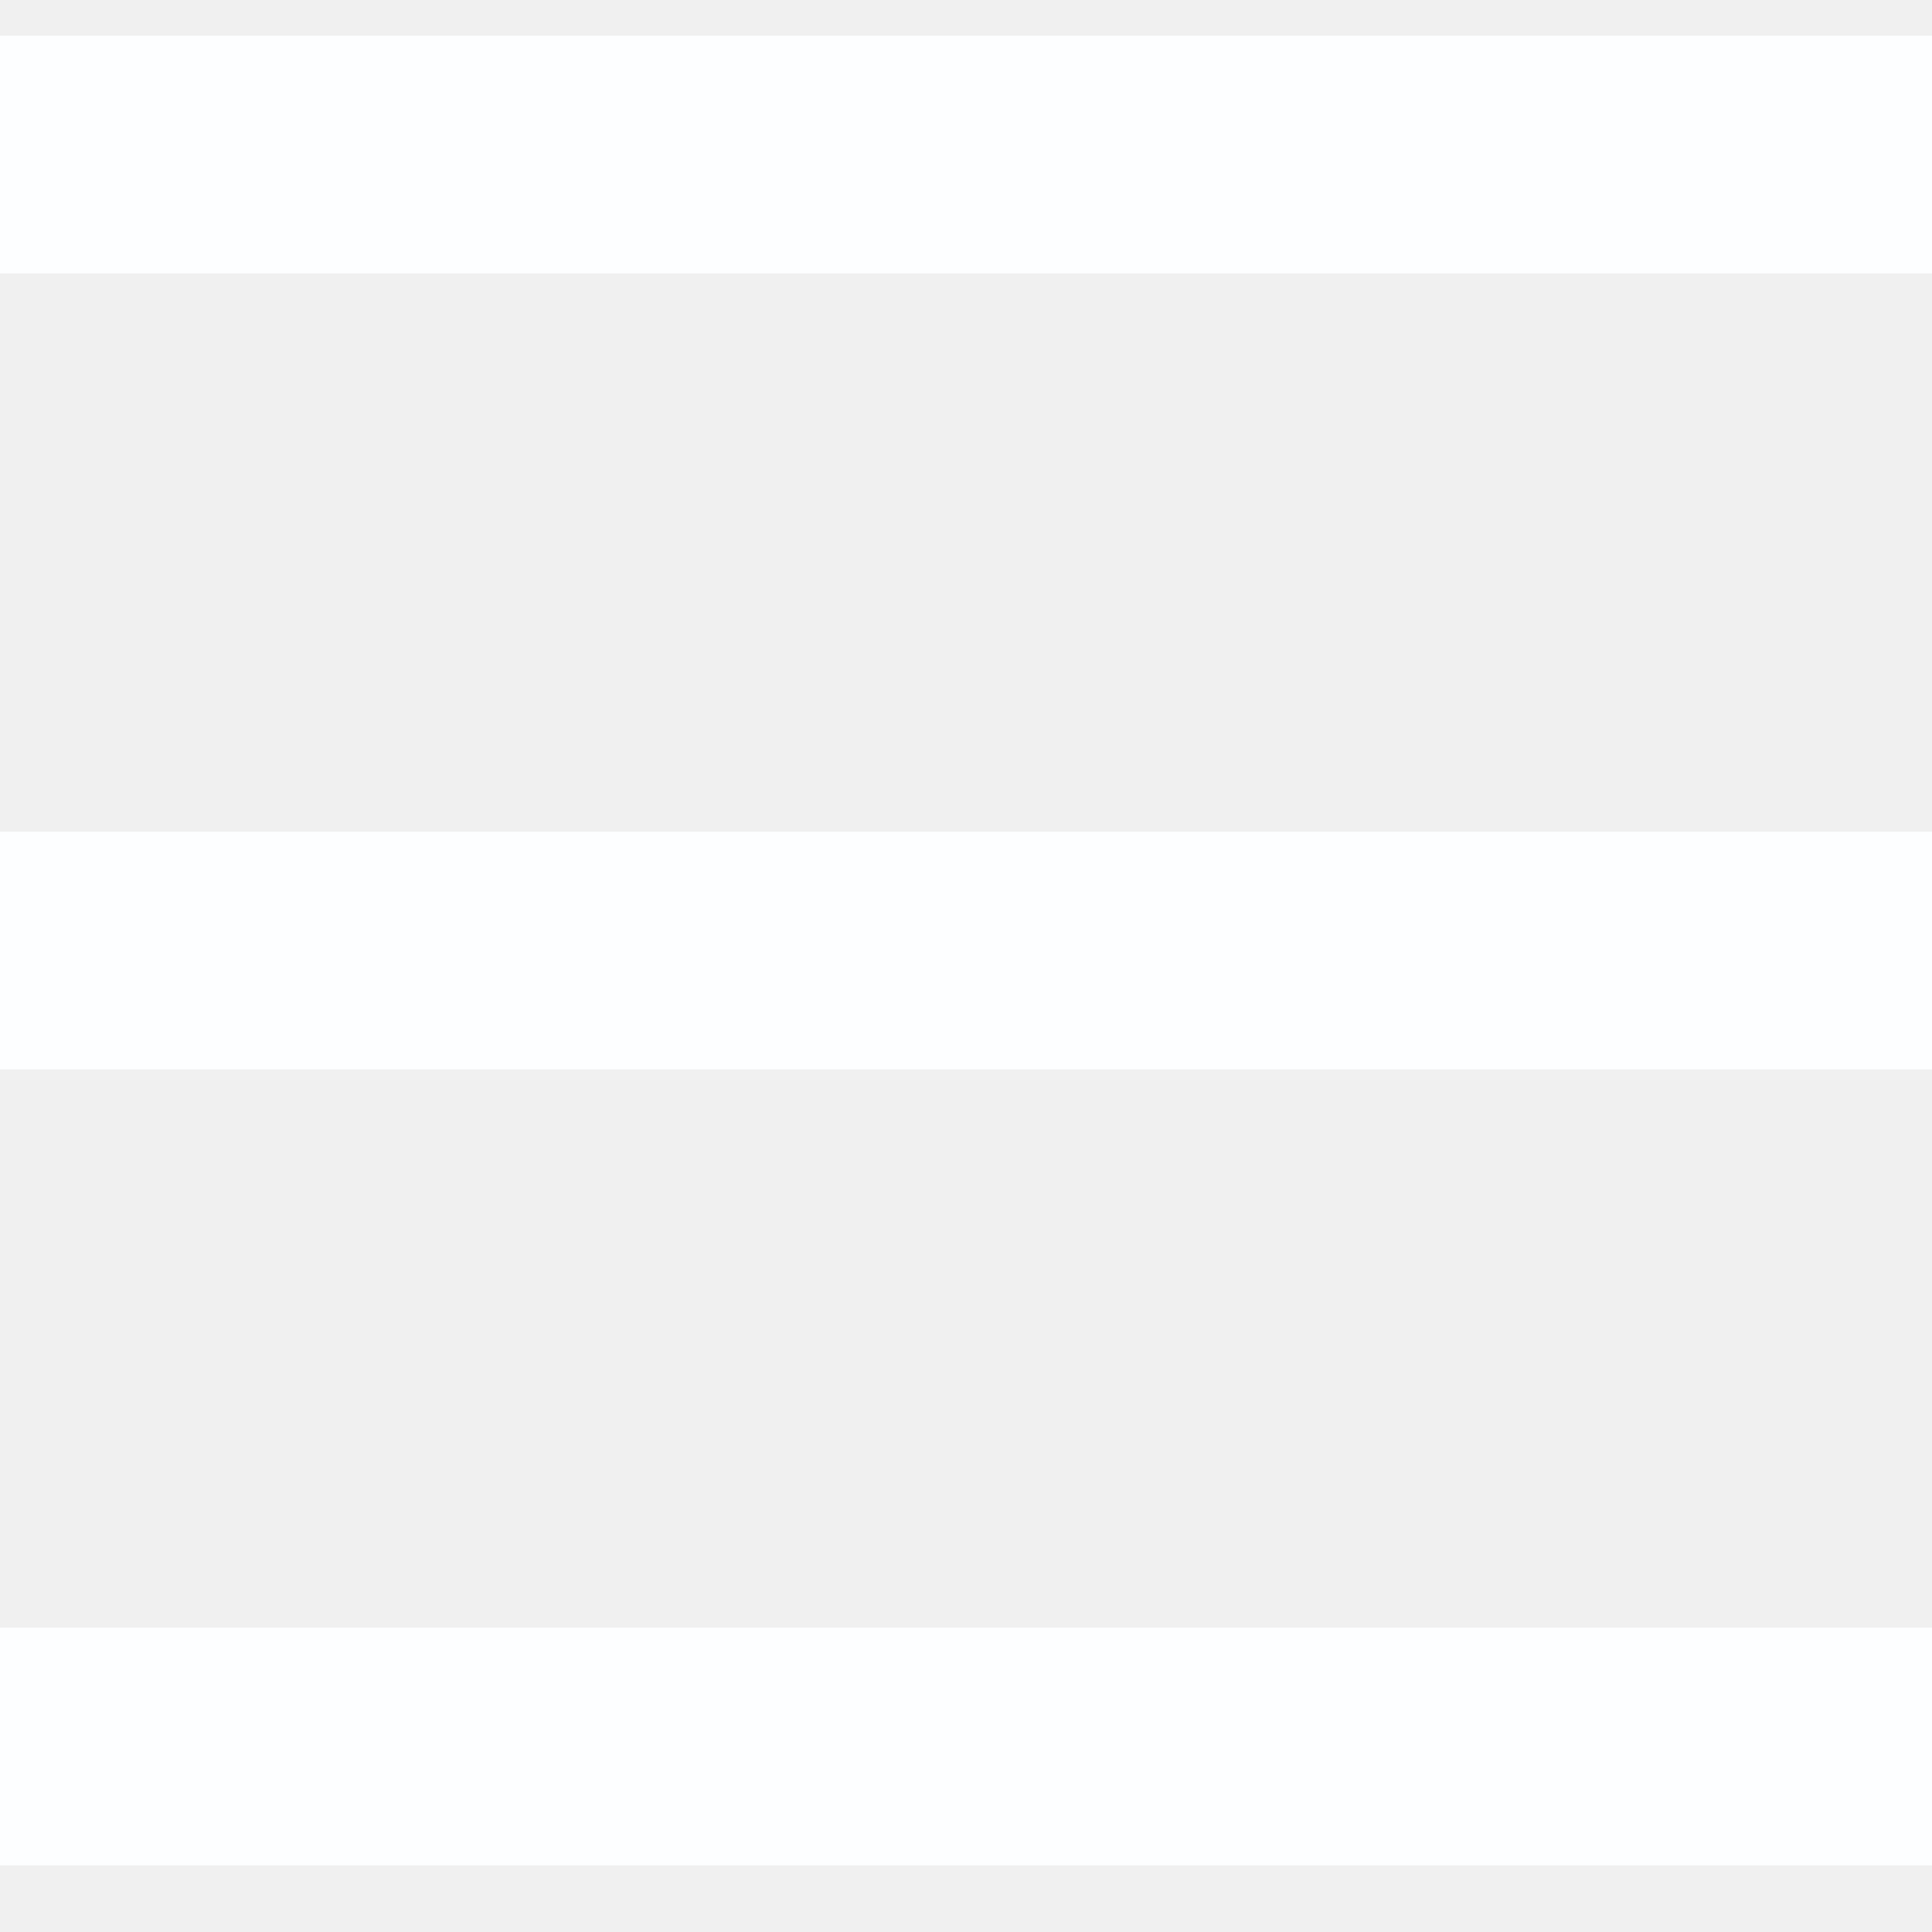
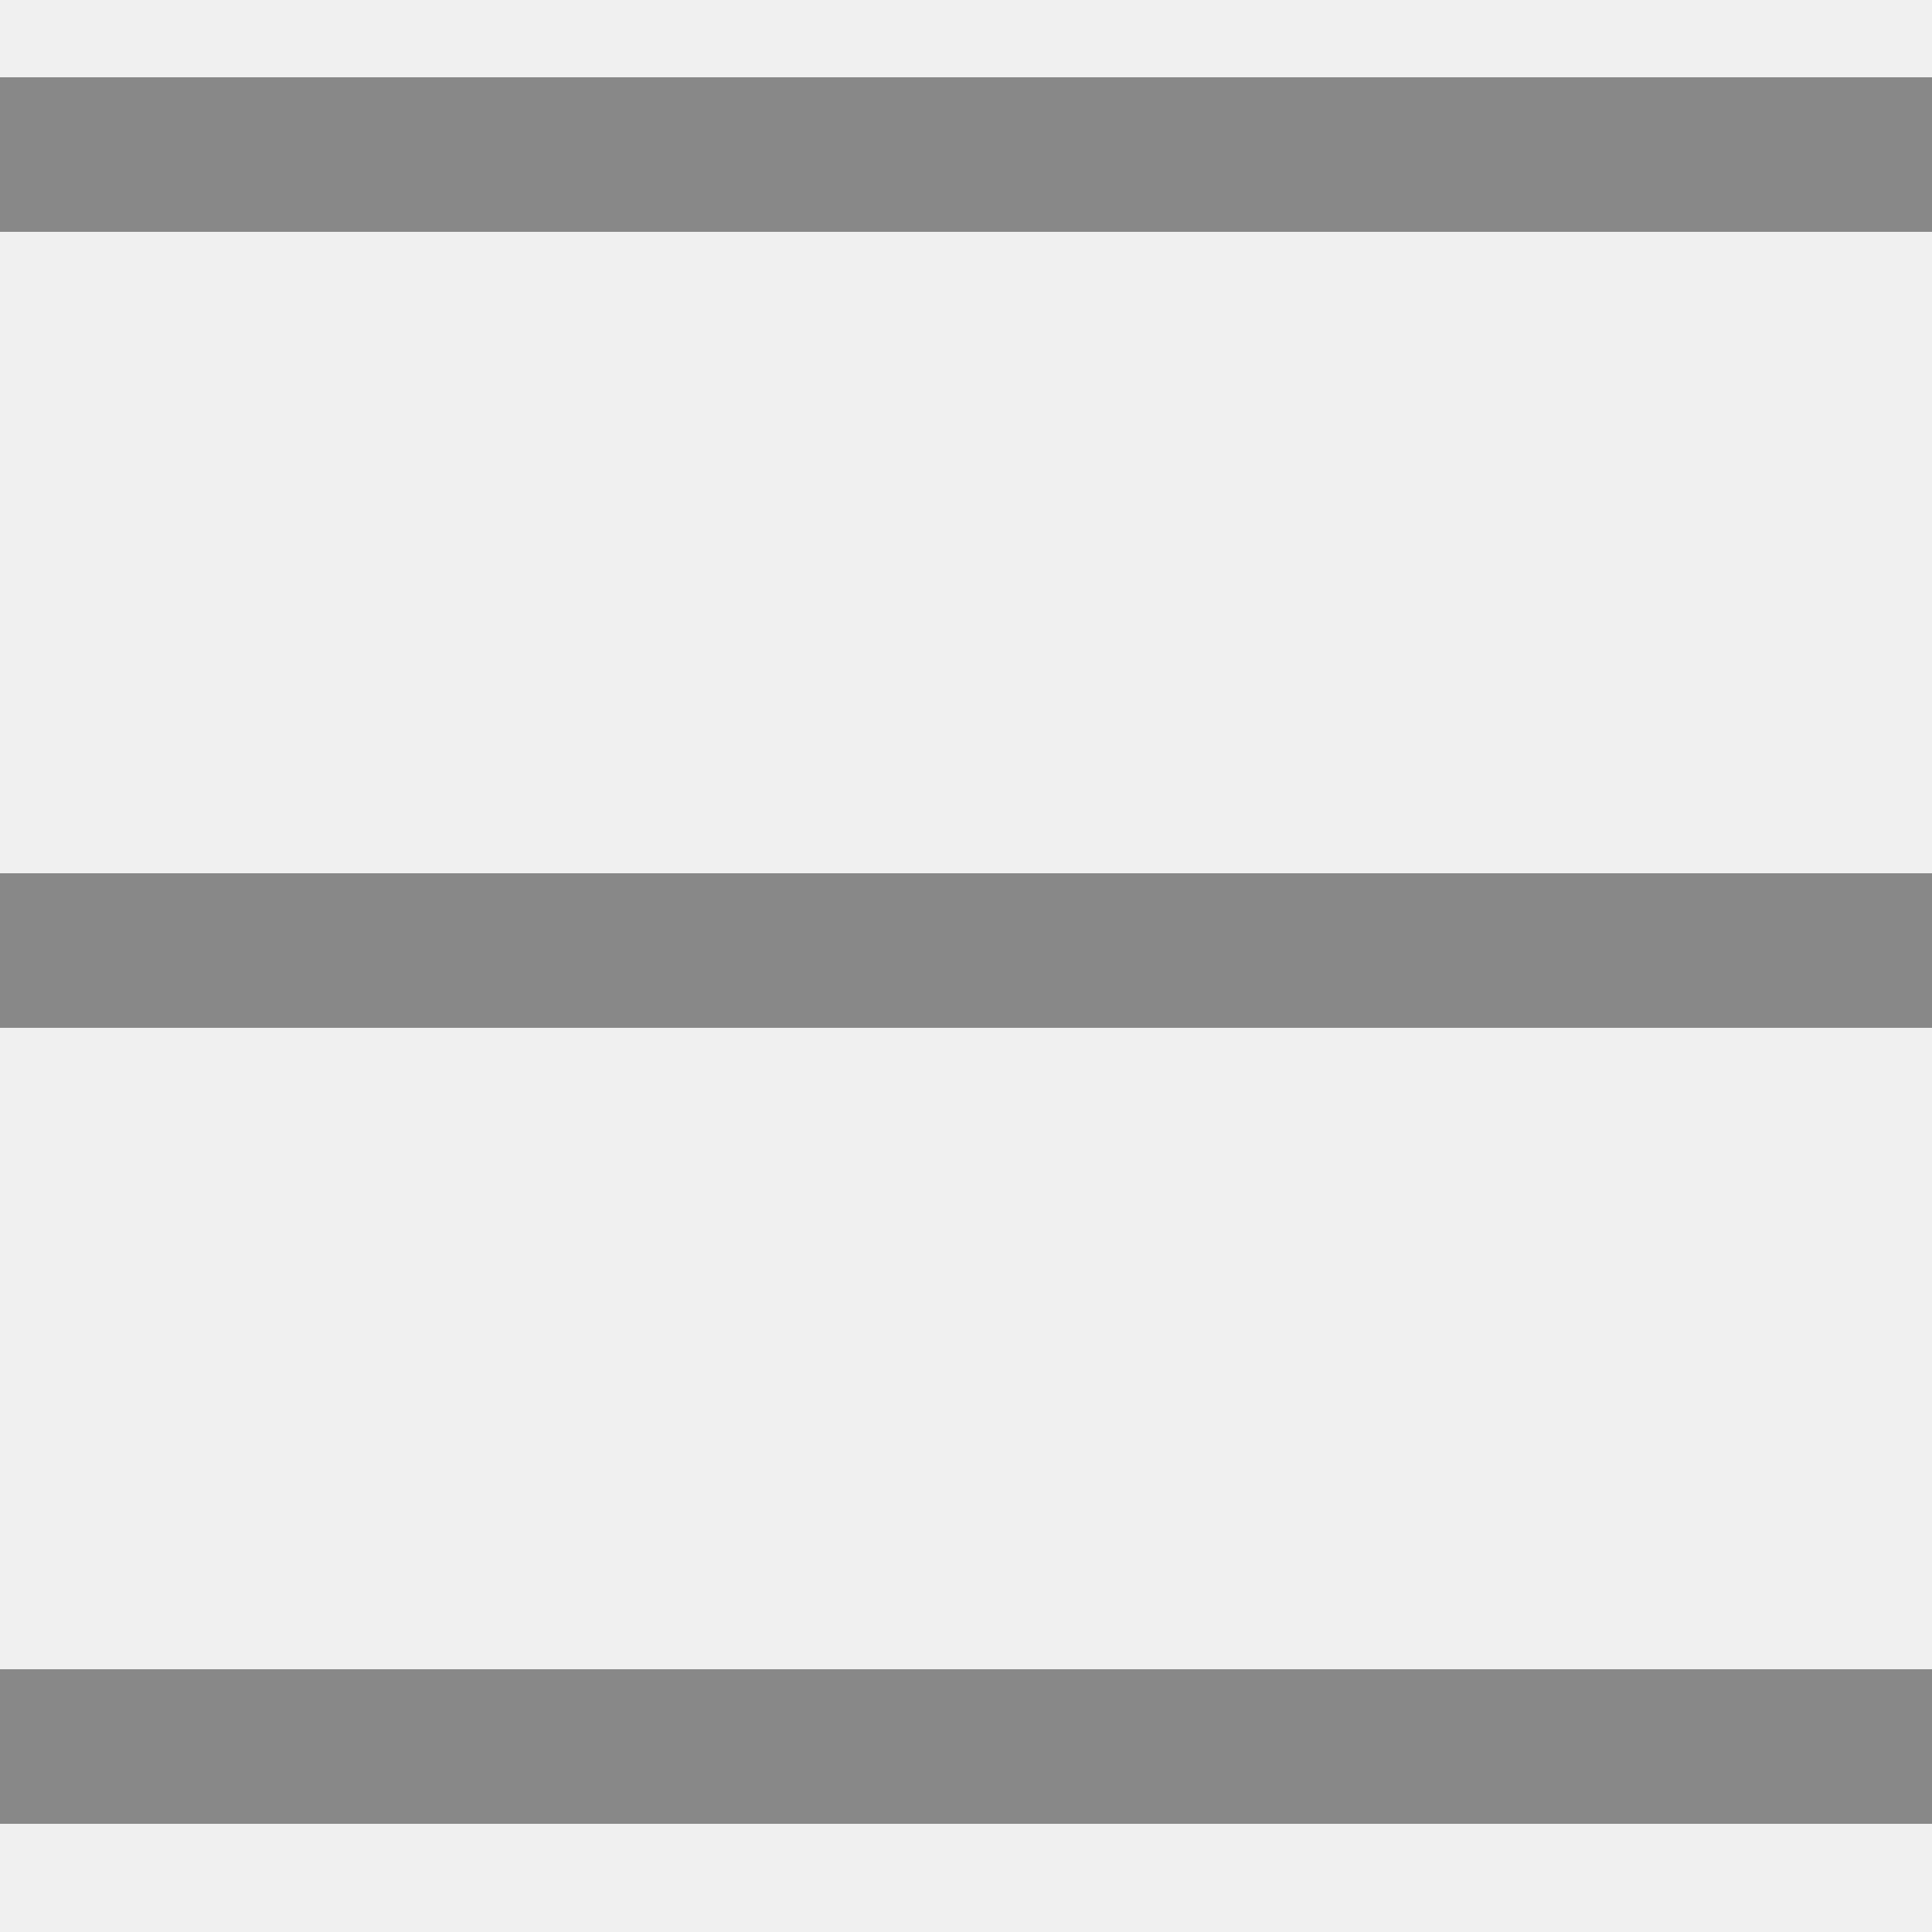
<svg xmlns="http://www.w3.org/2000/svg" id="Layer_1" width="25" height="25" viewBox="0 0 25 25">
-   <style>.st0{fill:#fff;stroke:#fdfeff;stroke-width:3.076;stroke-miterlimit:10}</style>
+   <style>.st0{fill:#fdfeff;stroke:#888;stroke-width:2;stroke-miterlimit:10}</style>
  <path class="st0" d="M0 2h25M0 22.6h25M0 12.3h25" />
</svg>
